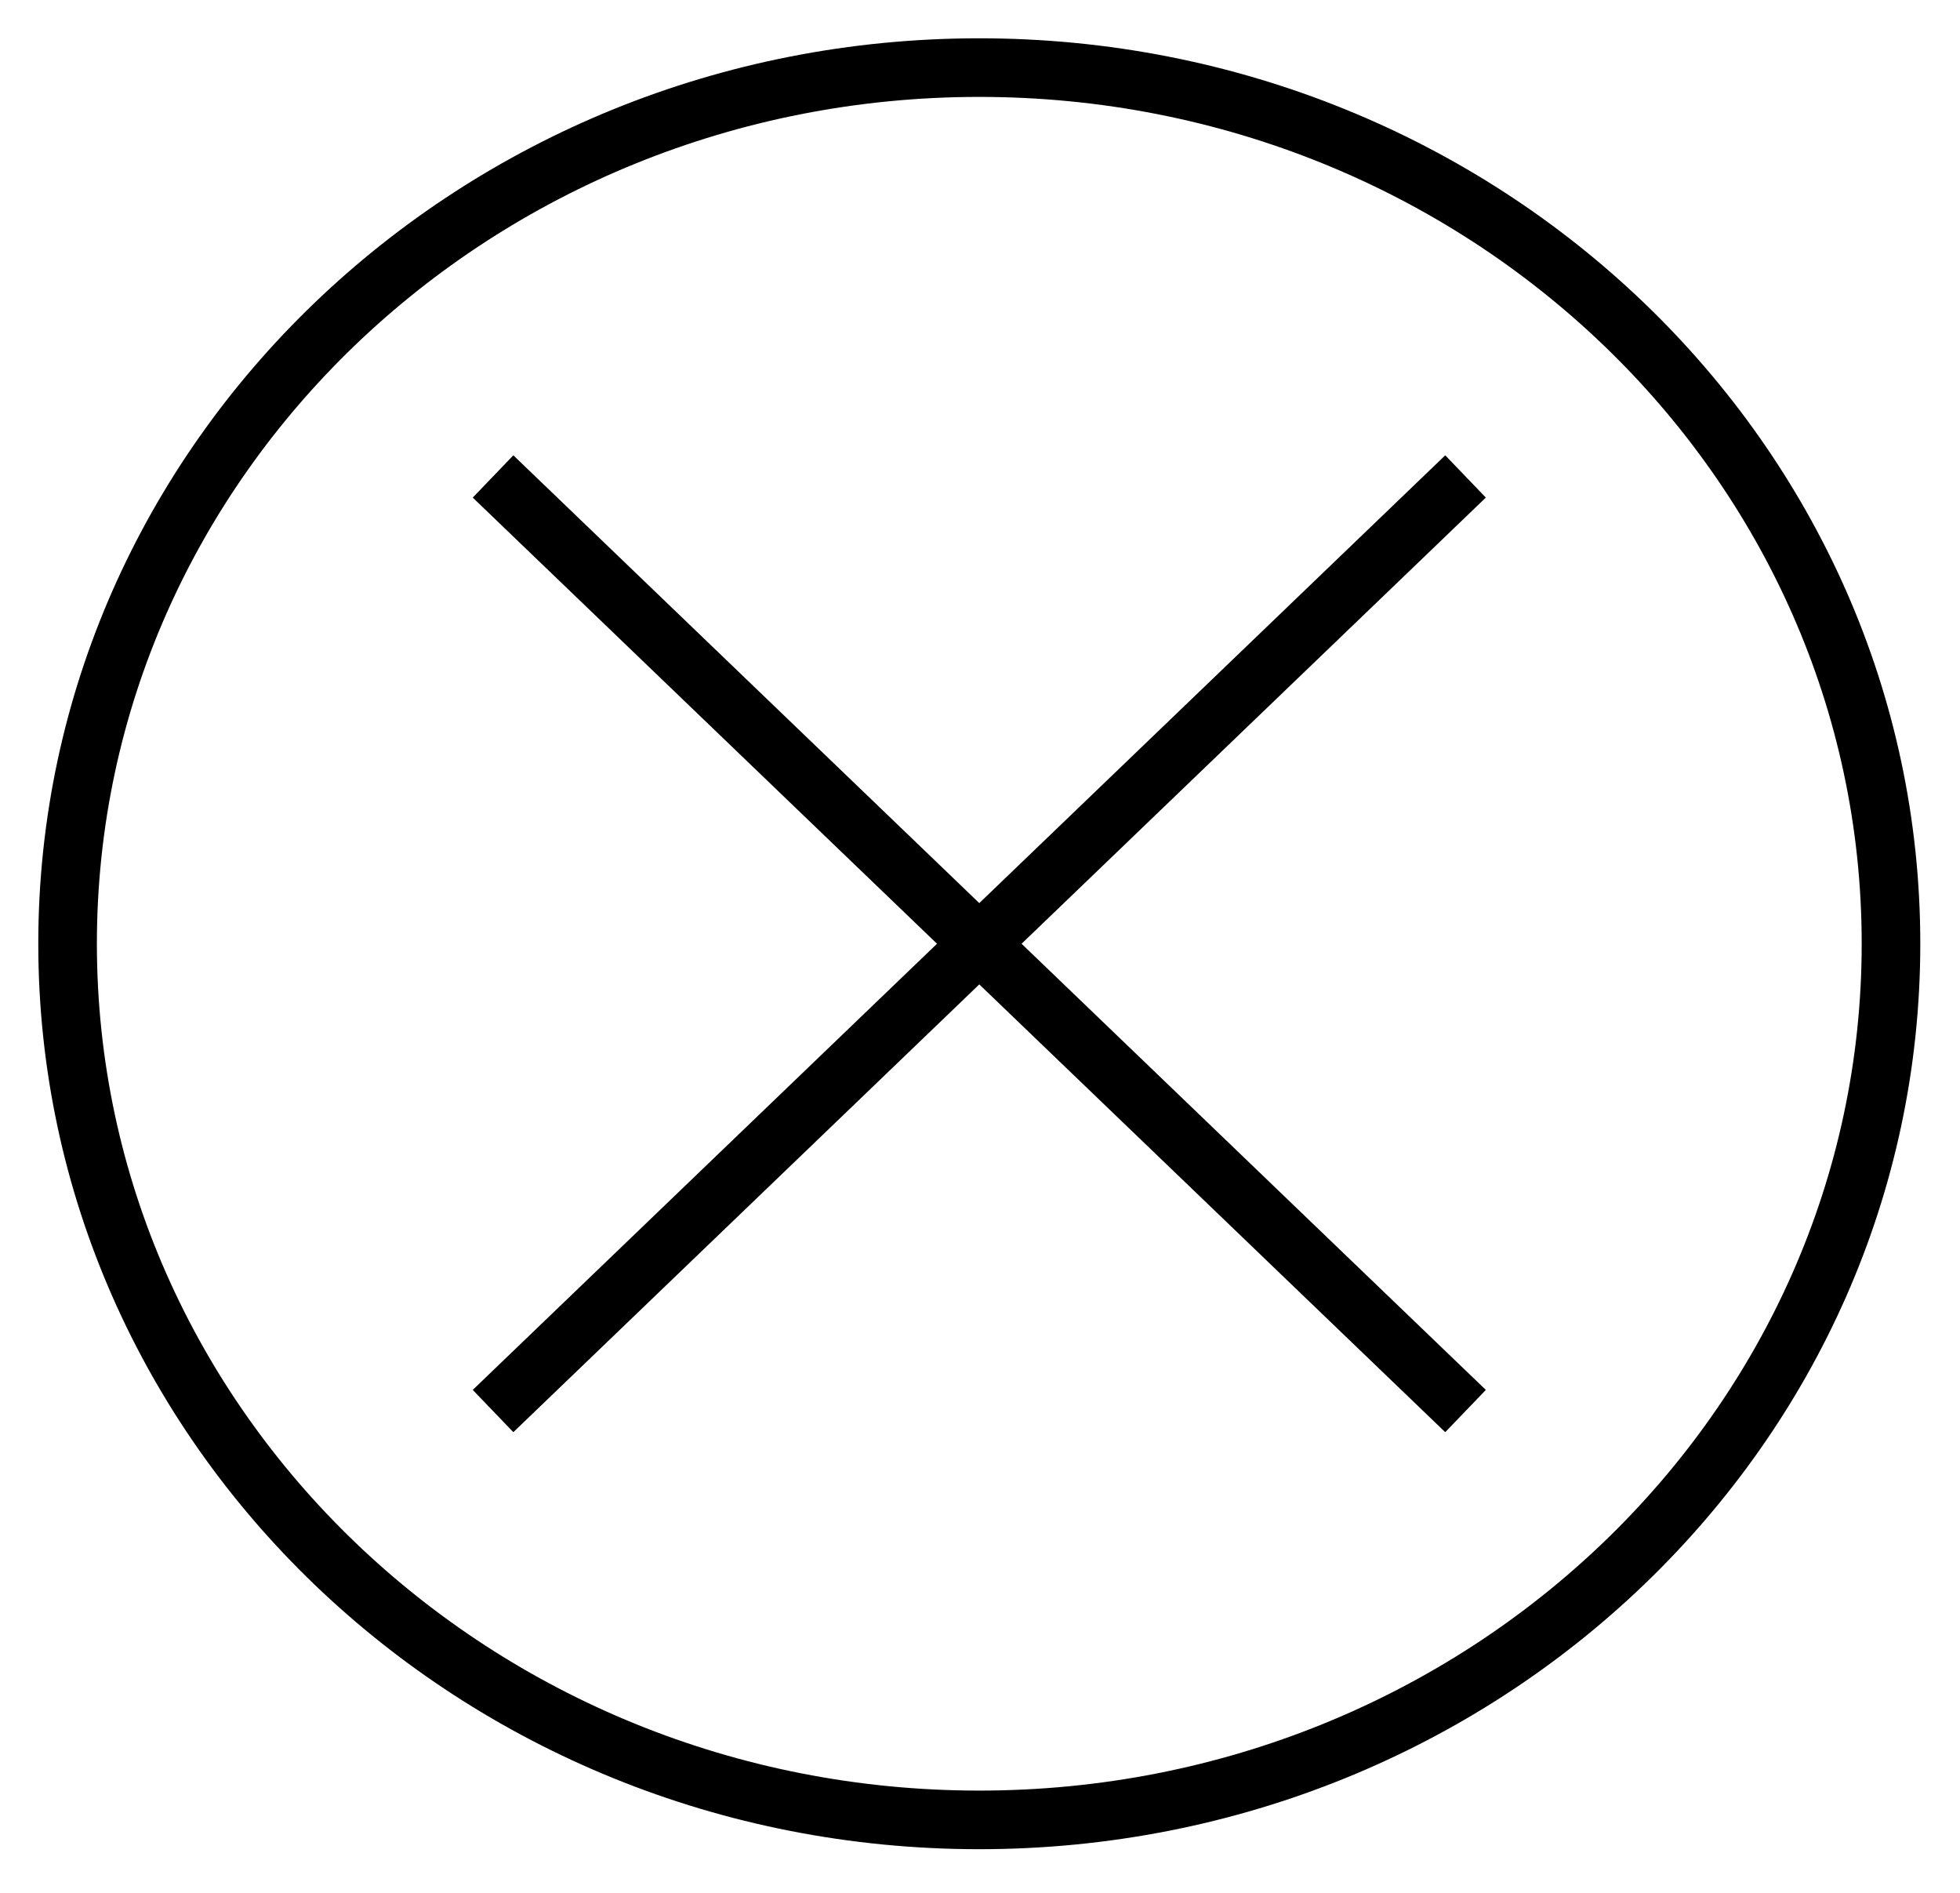
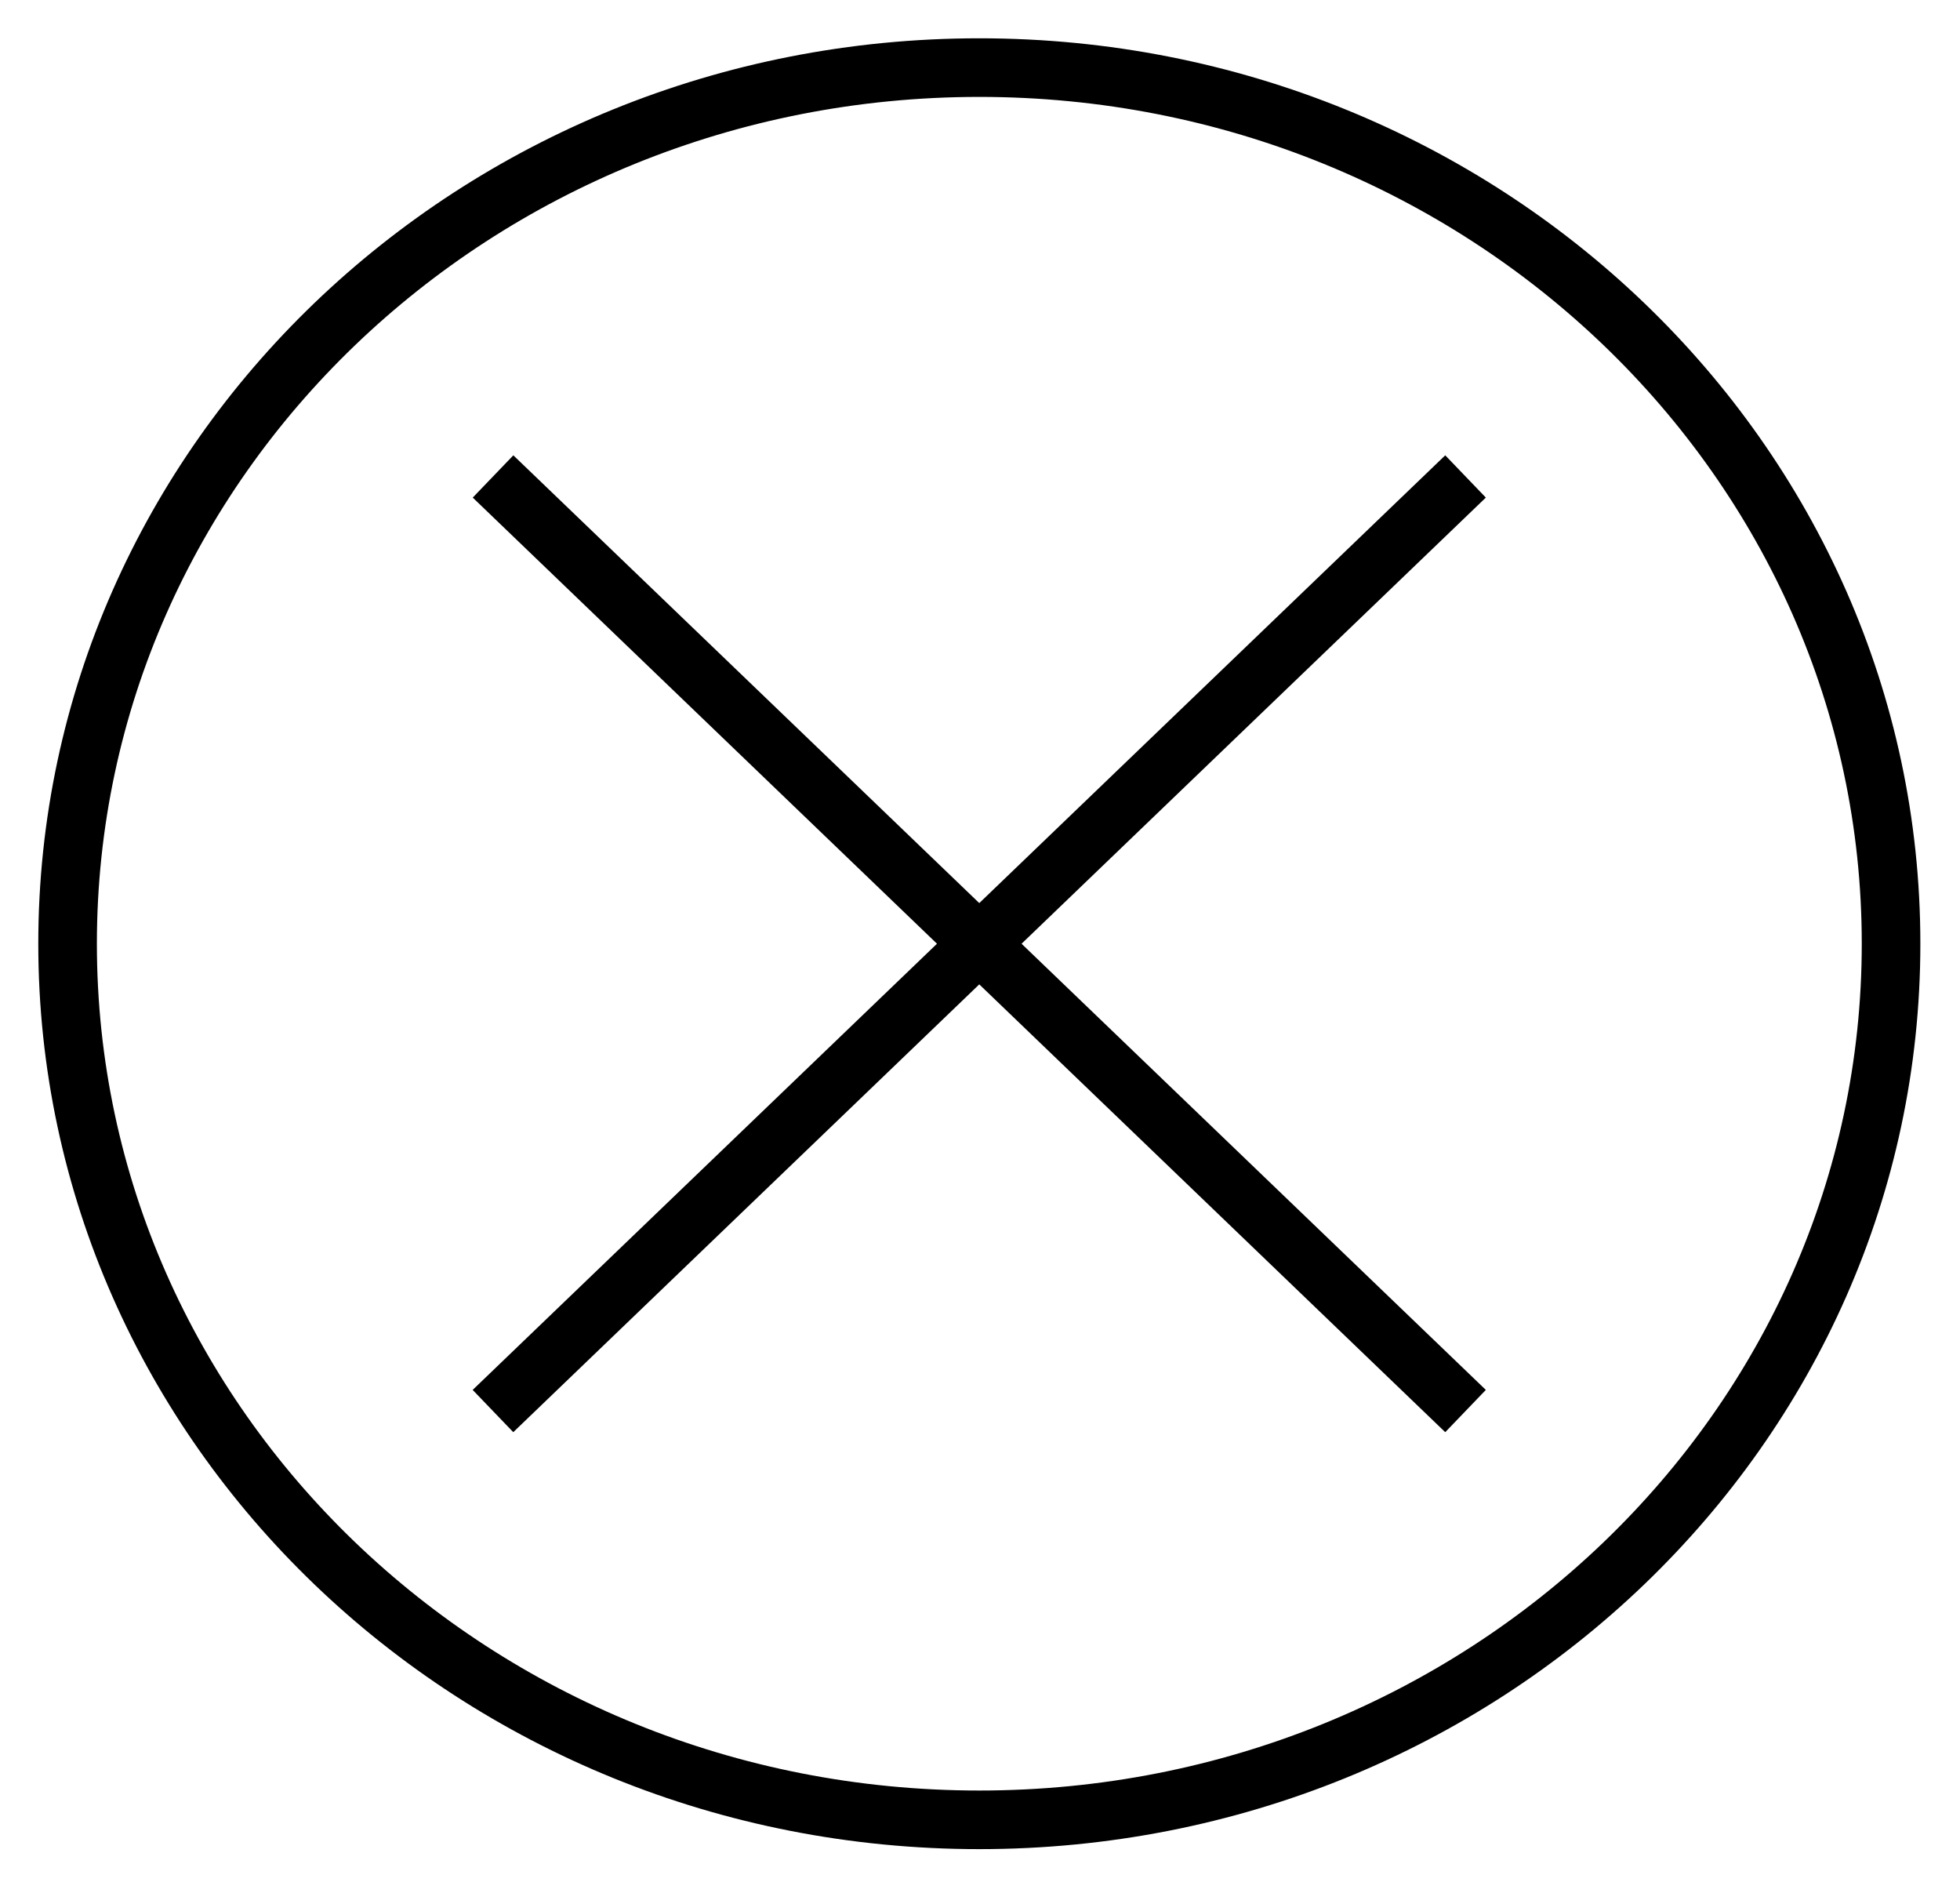
- <svg xmlns="http://www.w3.org/2000/svg" width="29" height="28" viewBox="0 0 29 28" fill="none">
-   <path d="M14.489 26.921C21.94 26.921 27.979 21.118 27.979 13.96C27.979 6.803 21.94 1 14.489 1C7.039 1 1 6.803 1 13.96C1 21.118 7.039 26.921 14.489 26.921Z" stroke="black" stroke-width="0.867" stroke-miterlimit="10" stroke-linejoin="round" />
-   <path d="M7.295 7.048L21.684 20.873" stroke="black" stroke-width="0.867" stroke-miterlimit="10" stroke-linejoin="round" />
-   <path d="M21.684 7.048L7.295 20.873" stroke="black" stroke-width="0.867" stroke-miterlimit="10" stroke-linejoin="round" />
+ <svg xmlns="http://www.w3.org/2000/svg" width="29" height="28" fill="none">
+   <path d="M14.49 26.92c7.45 0 13.49-5.802 13.49-12.96C27.98 6.803 21.94 1 14.49 1S1 6.803 1 13.96c0 7.158 6.04 12.96 13.49 12.96ZM7.295 7.048l14.389 13.825m0-13.825L7.294 20.873" stroke="#000" stroke-width=".867" stroke-miterlimit="10" stroke-linejoin="round" />
</svg>
